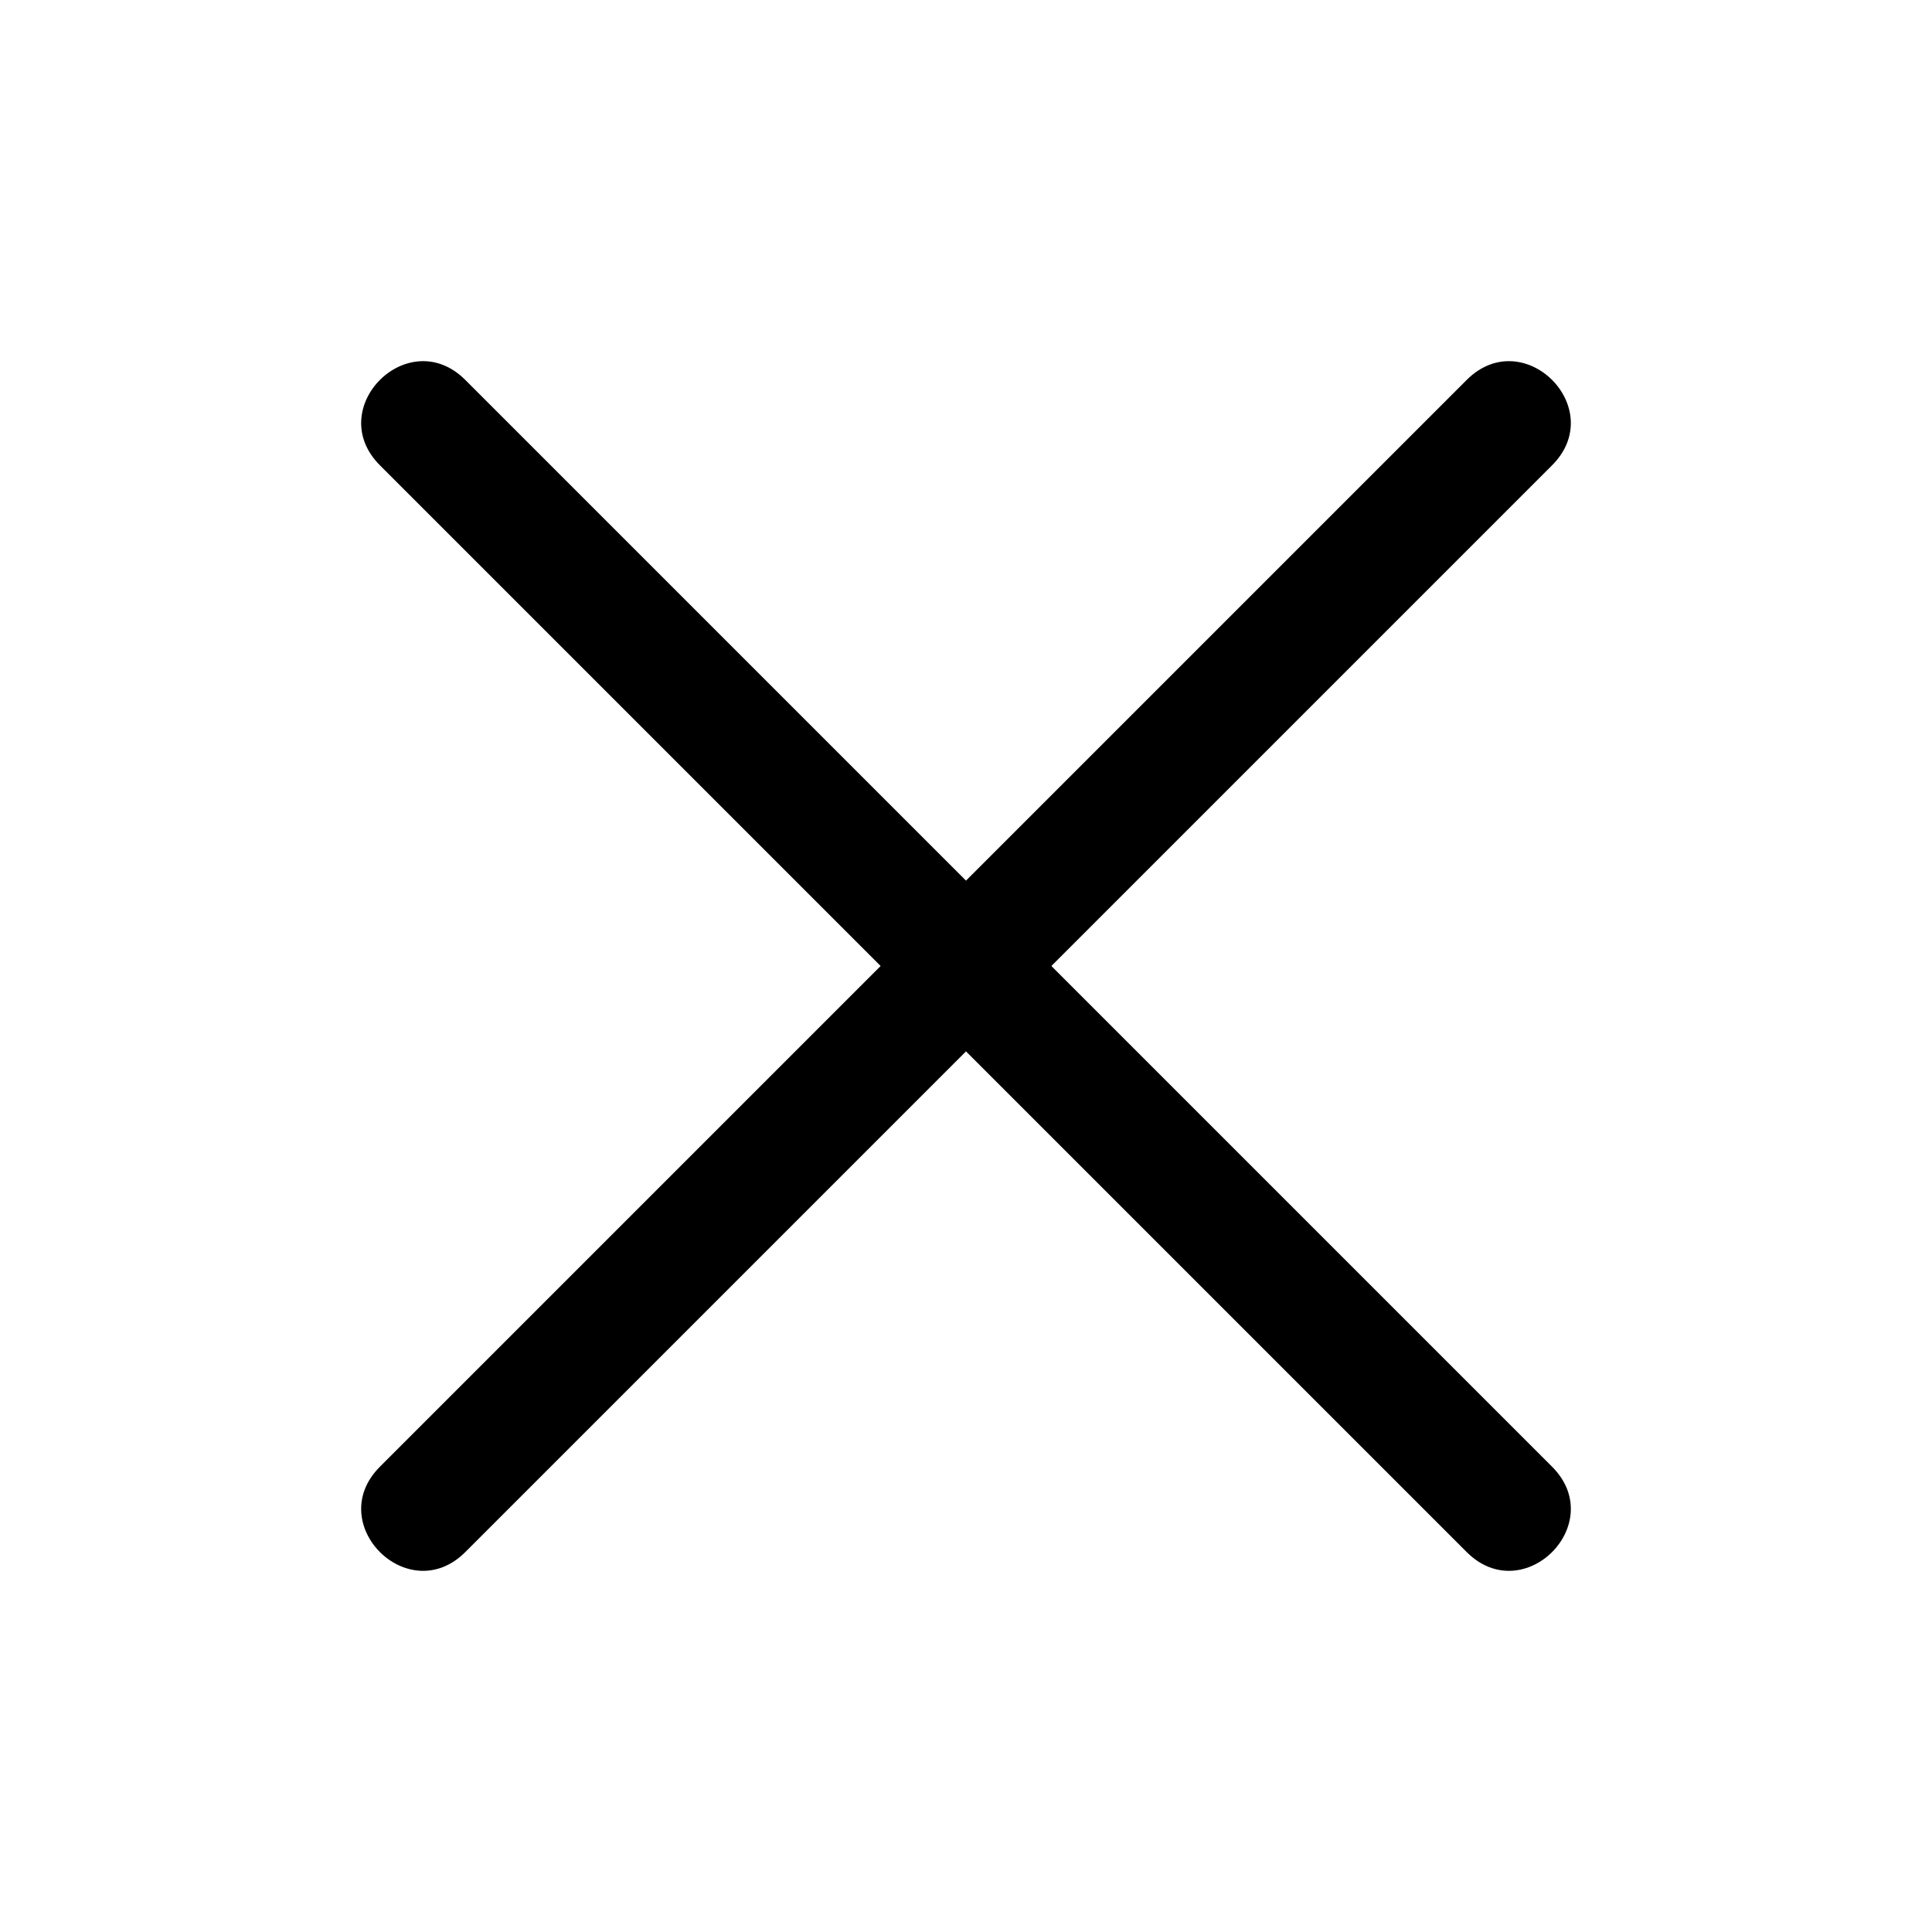
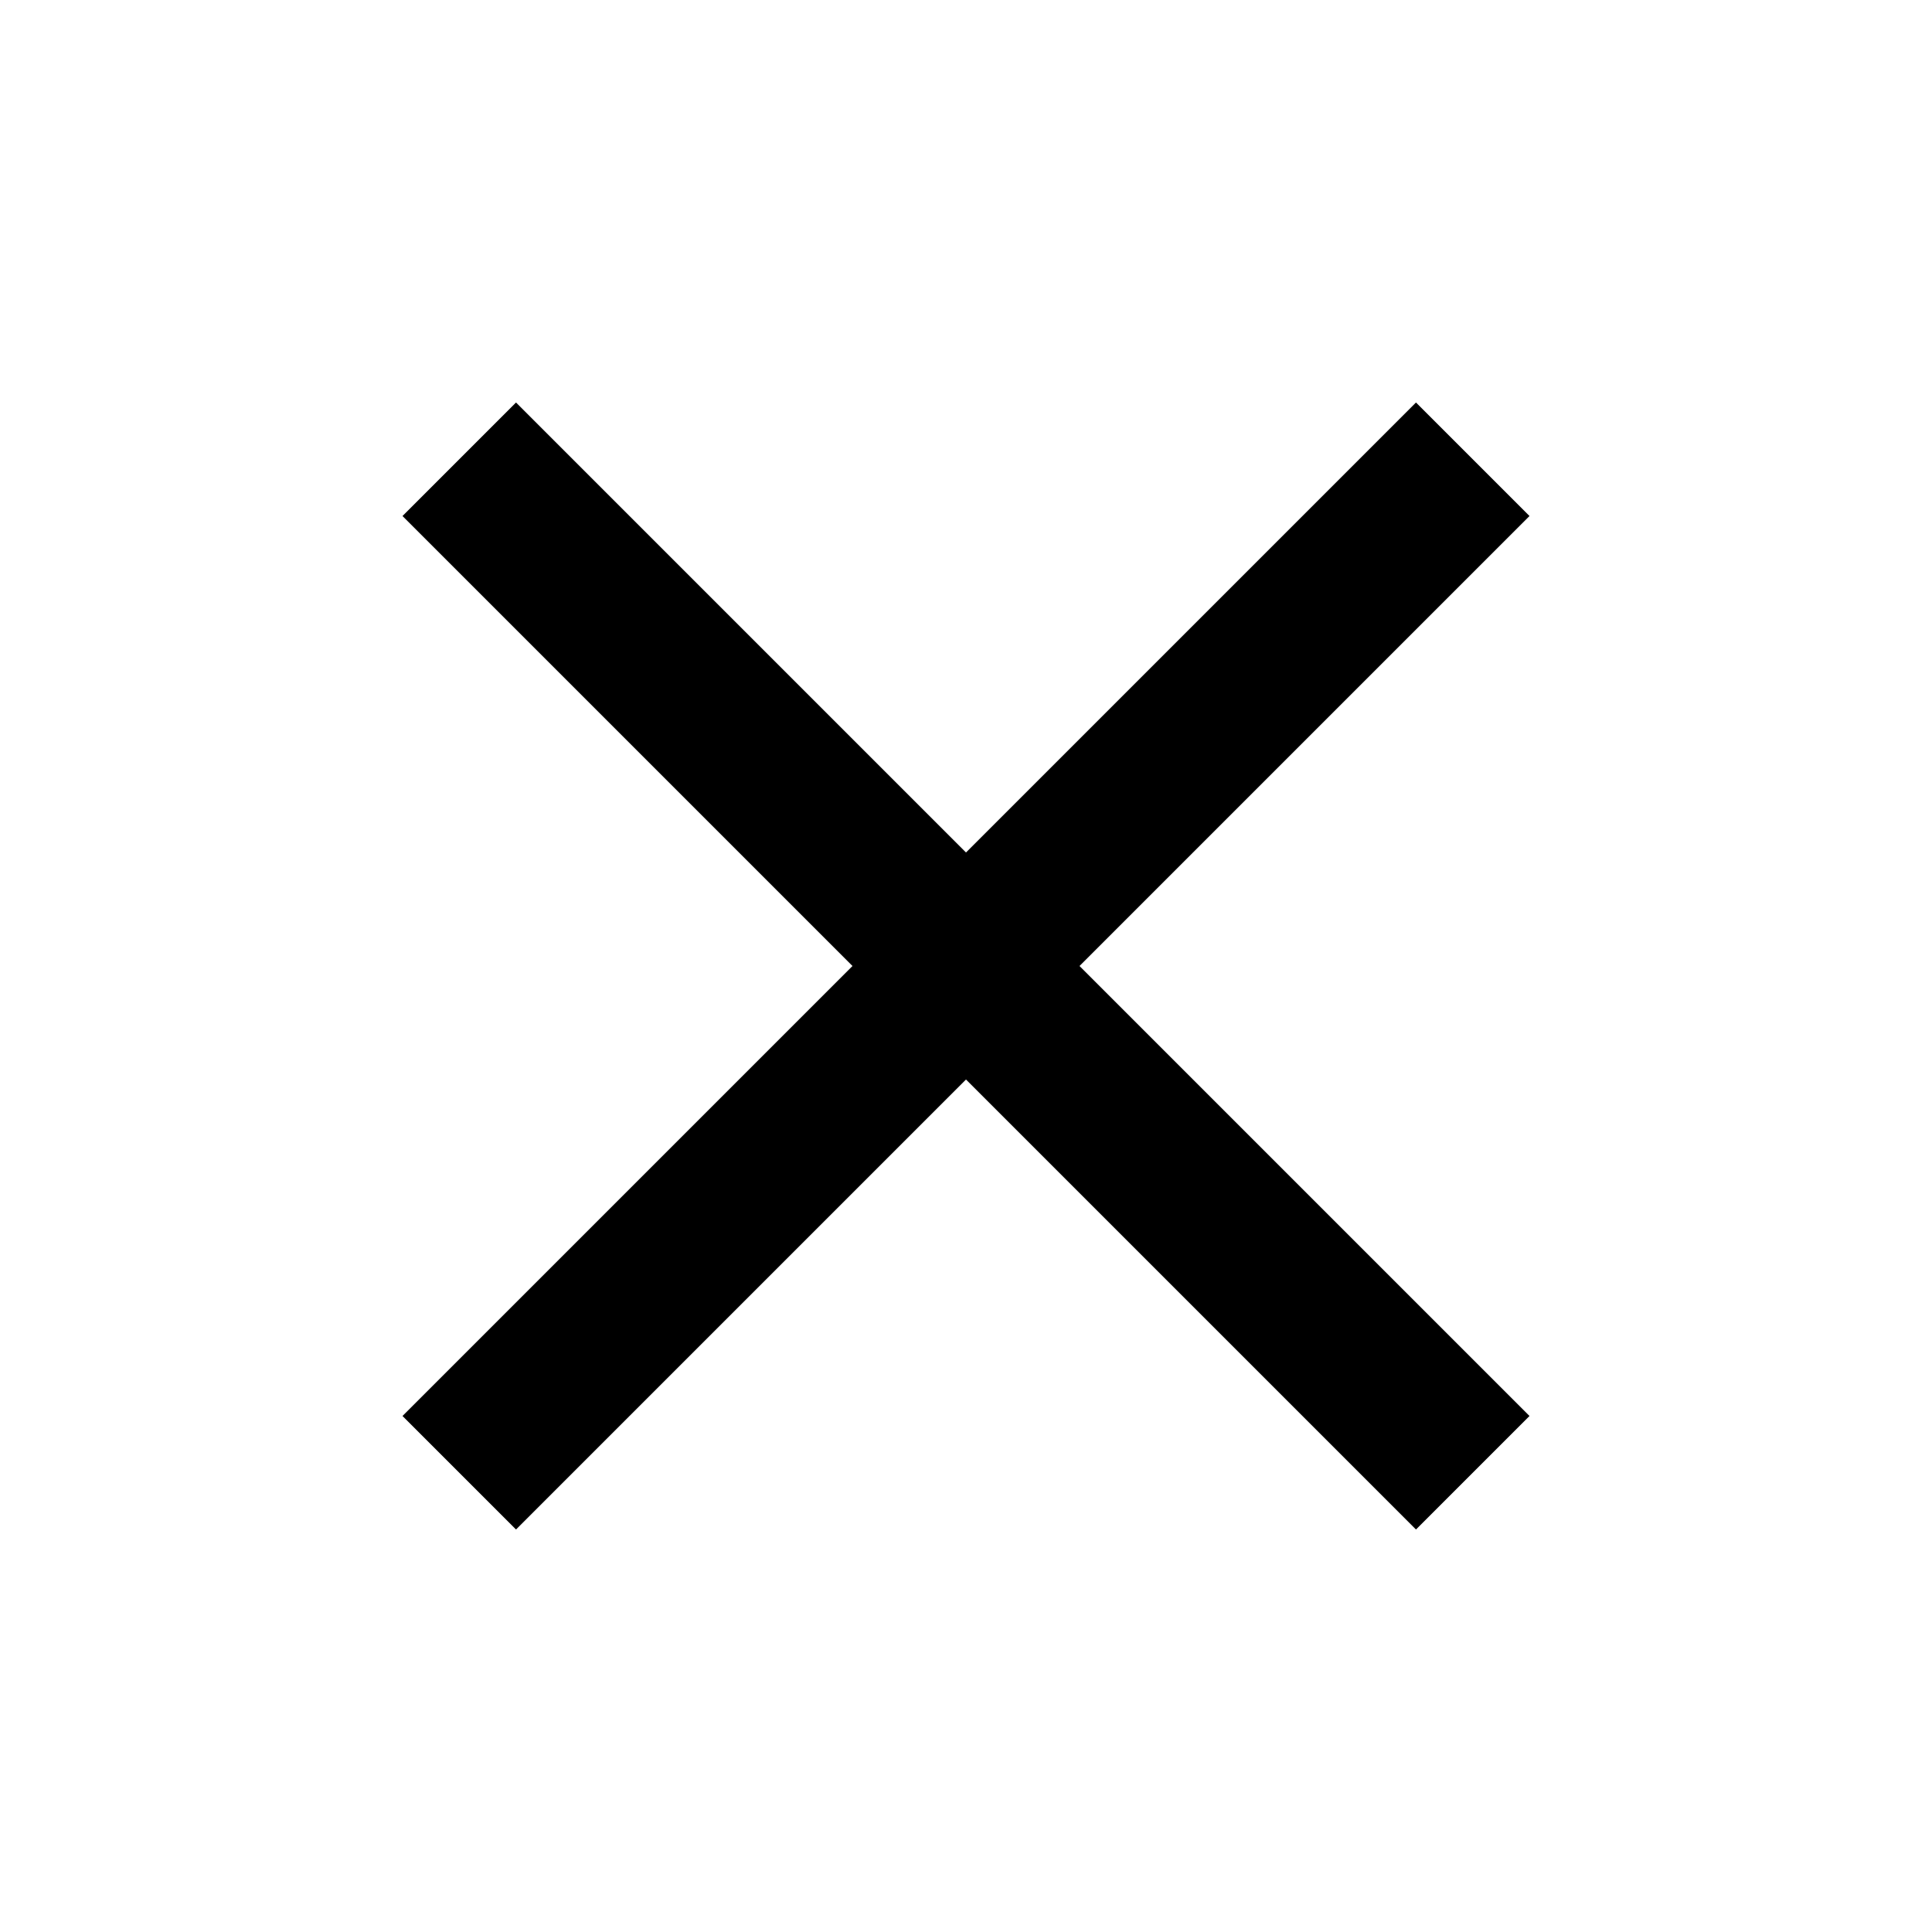
- <svg xmlns="http://www.w3.org/2000/svg" viewBox="0 0 32 32">
-   <path d="M24.293 6.293c.943-.943 2.357.471 1.414 1.414l-9 9a1 1 0 0 1-1.414 0l-9-9c-.943-.943.471-2.357 1.414-1.414L16 14.586l8.293-8.293z" fill="currentColor" />
-   <path d="M7.707 25.707c-.943.943-2.357-.471-1.414-1.414l9-9a1 1 0 0 1 1.414 0l9 9c.943.943-.471 2.357-1.414 1.414L16 17.414l-8.293 8.293z" fill="currentColor" />
+ <svg xmlns="http://www.w3.org/2000/svg" viewBox="0 0 24 24">
+   <path d="M19 6.41L17.59 5 12 10.59 6.41 5 5 6.41 10.59 12 5 17.59 6.41 19 12 13.41 17.59 19 19 17.59 13.41 12z" fill="currentColor" />
+   <path d="M0 0h24v24H0z" fill="none" />
</svg>
